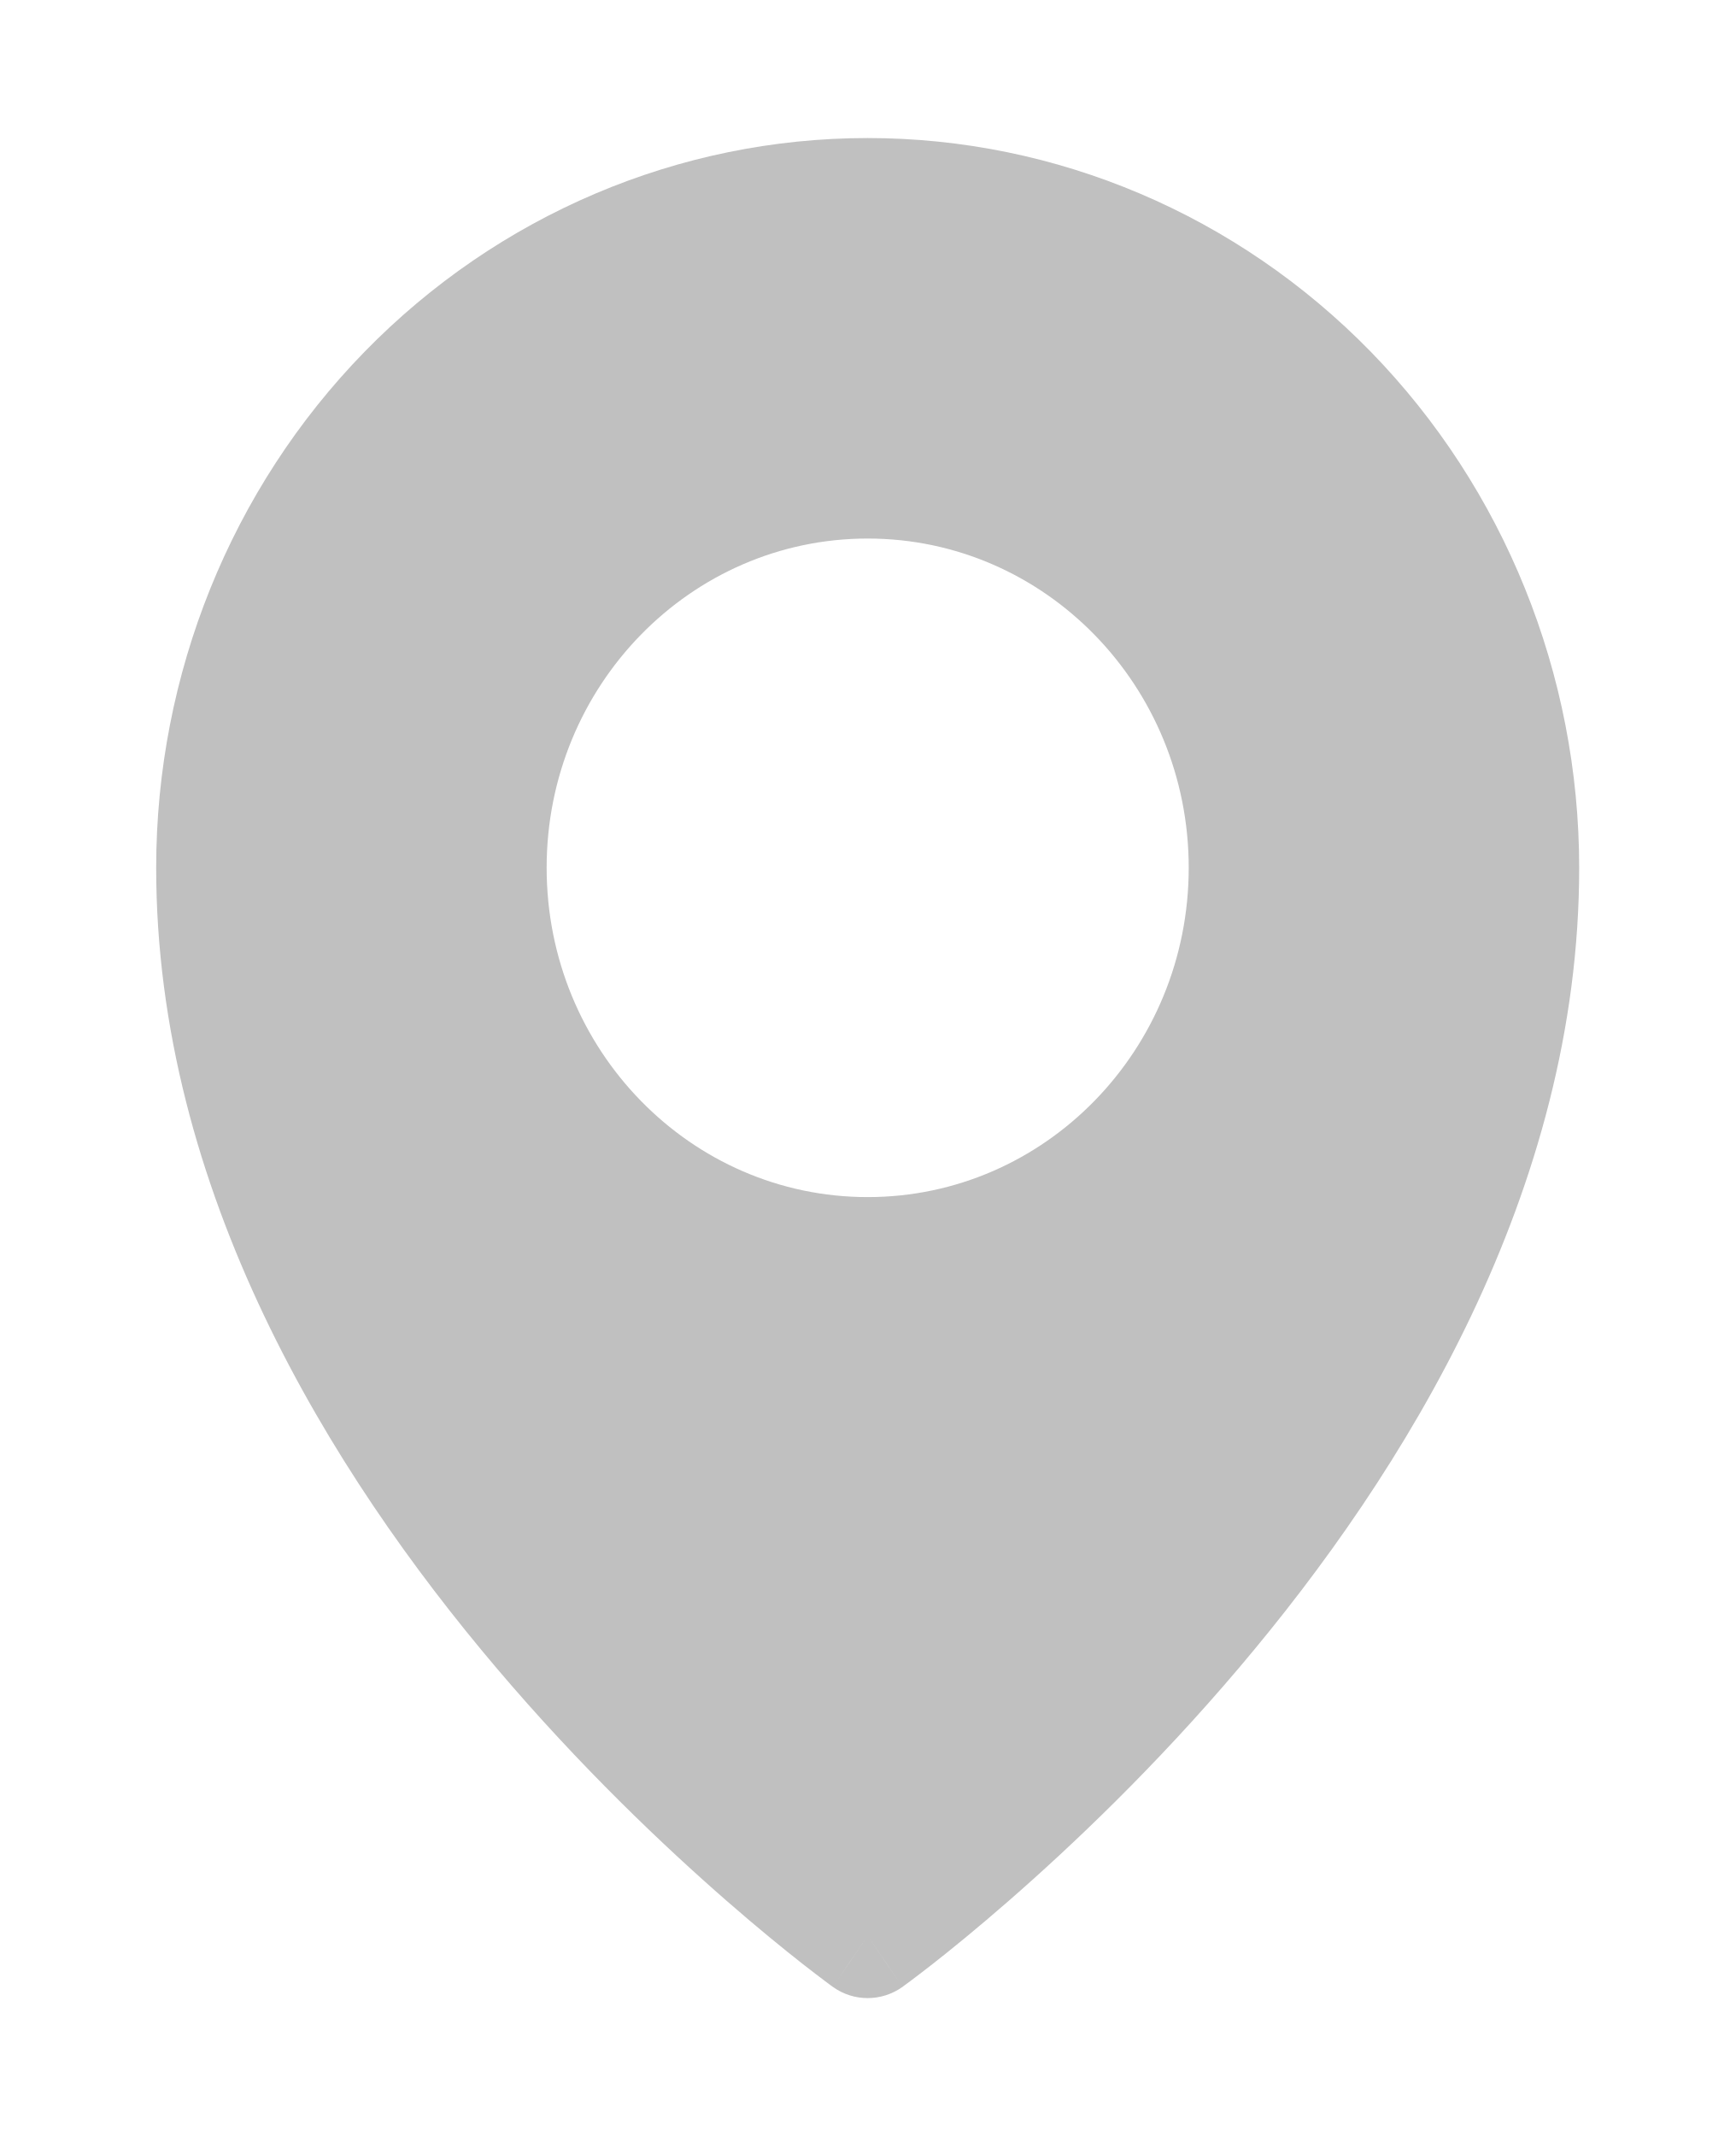
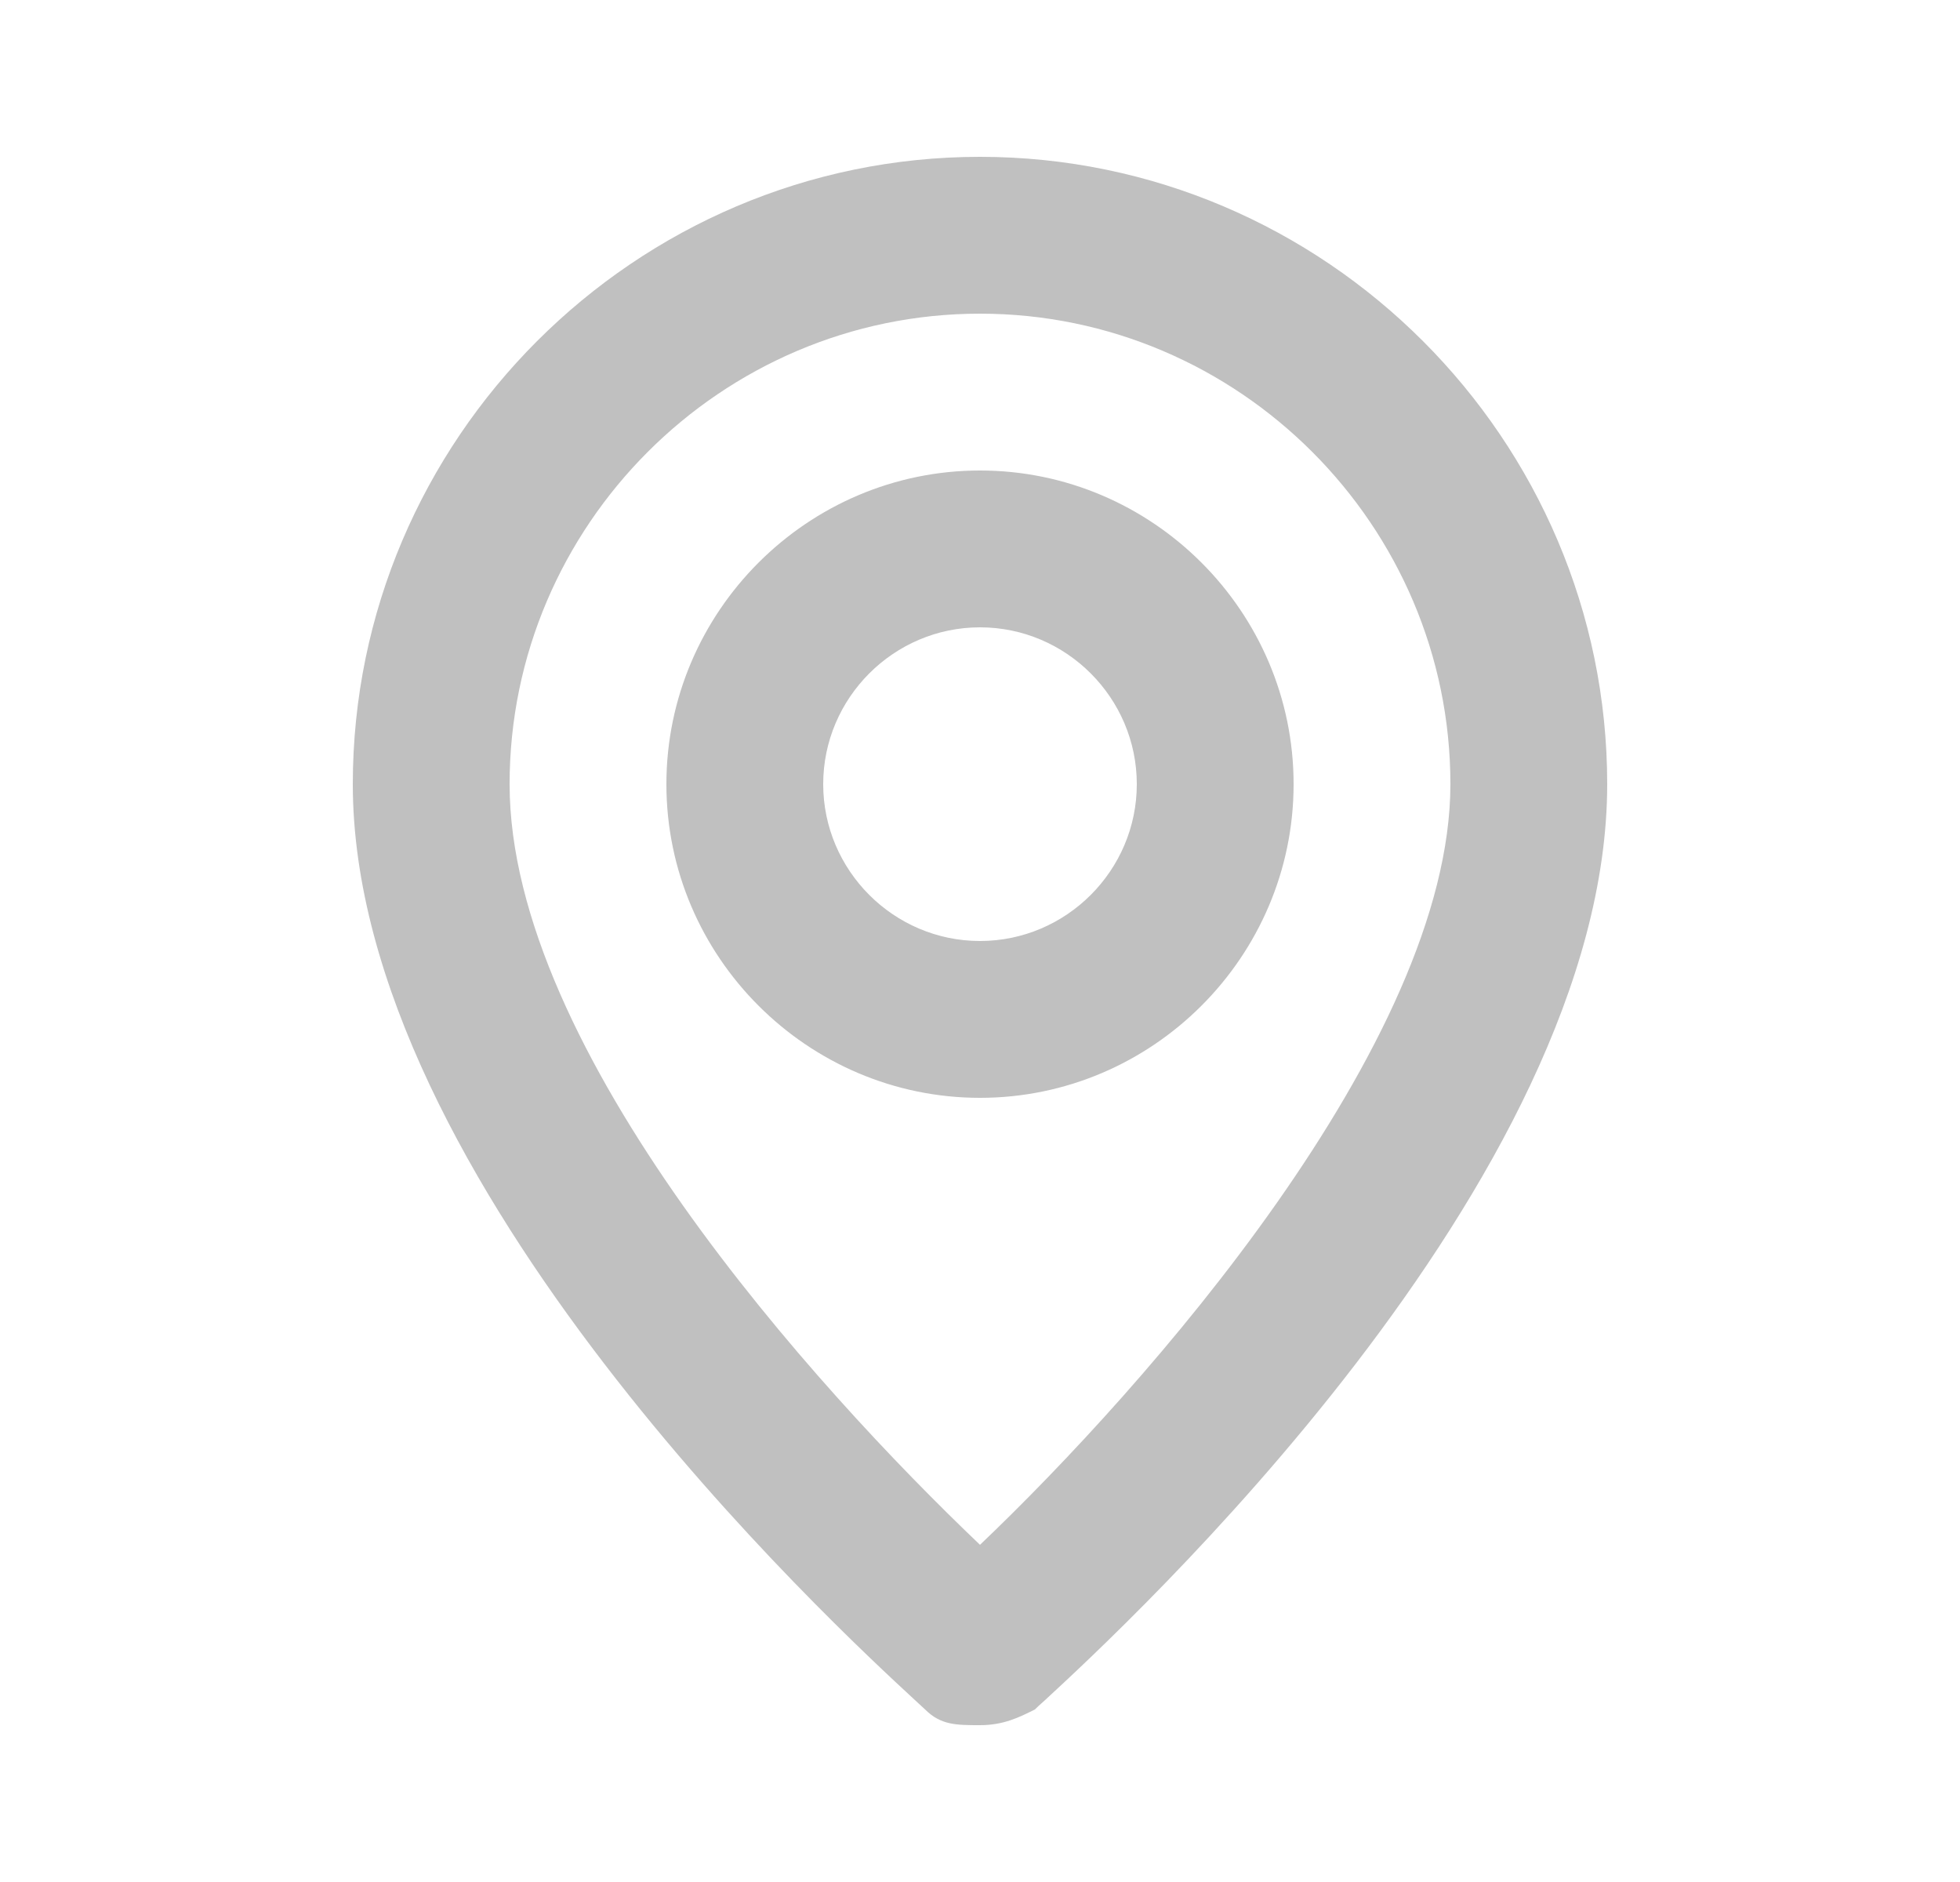
- <svg xmlns="http://www.w3.org/2000/svg" width="13" height="16" viewBox="0 0 13 16" fill="none">
-   <path fill-rule="evenodd" clip-rule="evenodd" d="M6.239 14.883C6.239 14.883 6.239 14.883 6.5 14.501L6.63 14.692L6.761 14.883C6.604 14.995 6.395 14.995 6.239 14.883ZM6.239 14.883L6.369 14.692L6.5 14.501C6.761 14.883 6.761 14.883 6.761 14.883L6.763 14.882L6.766 14.879L6.778 14.87L6.823 14.837C6.861 14.808 6.916 14.767 6.986 14.712C7.125 14.603 7.321 14.444 7.556 14.239C8.026 13.829 8.653 13.235 9.281 12.494C10.526 11.026 11.83 8.918 11.83 6.5C11.83 5.051 11.268 3.66 10.269 2.635C9.269 1.61 7.914 1.034 6.5 1.034C5.086 1.034 3.731 1.61 2.731 2.635C1.731 3.66 1.17 5.051 1.17 6.5C1.17 8.918 2.474 11.026 3.719 12.494C4.347 13.235 4.974 13.829 5.444 14.239C5.679 14.444 5.875 14.603 6.014 14.712C6.084 14.767 6.139 14.808 6.177 14.837L6.221 14.87L6.234 14.879L6.237 14.882L6.239 14.883ZM6.5 4.034C5.172 4.034 4.095 5.138 4.095 6.5C4.095 7.863 5.172 8.967 6.5 8.967C7.828 8.967 8.905 7.863 8.905 6.5C8.905 5.138 7.828 4.034 6.5 4.034Z" fill="#C0C0C0" />
+ <svg xmlns="http://www.w3.org/2000/svg" width="25" height="24" viewBox="0 0 25 24" fill="none">
+   <path fill="#C0C0C0" d="M12.5 2c4.4 0 8 3.6 8 8 0 5.066-6.162 10.75-7.17 11.68q-.101.09-.13.12c-.2.1-.4.2-.7.2s-.5 0-.7-.2l-.13-.12C10.663 20.75 4.5 15.066 4.5 10c0-4.4 3.6-8 8-8m0 2c-3.3 0-6 2.7-6 6 0 3.4 3.9 7.7 6 9.7 2.1-2 6-6.4 6-9.7s-2.7-6-6-6m0 2c2.2 0 4 1.8 4 4s-1.8 4-4 4-4-1.8-4-4 1.8-4 4-4m0 2c-1.1 0-2 .9-2 2s.9 2 2 2 2-.9 2-2-.9-2-2-2" />
</svg>
